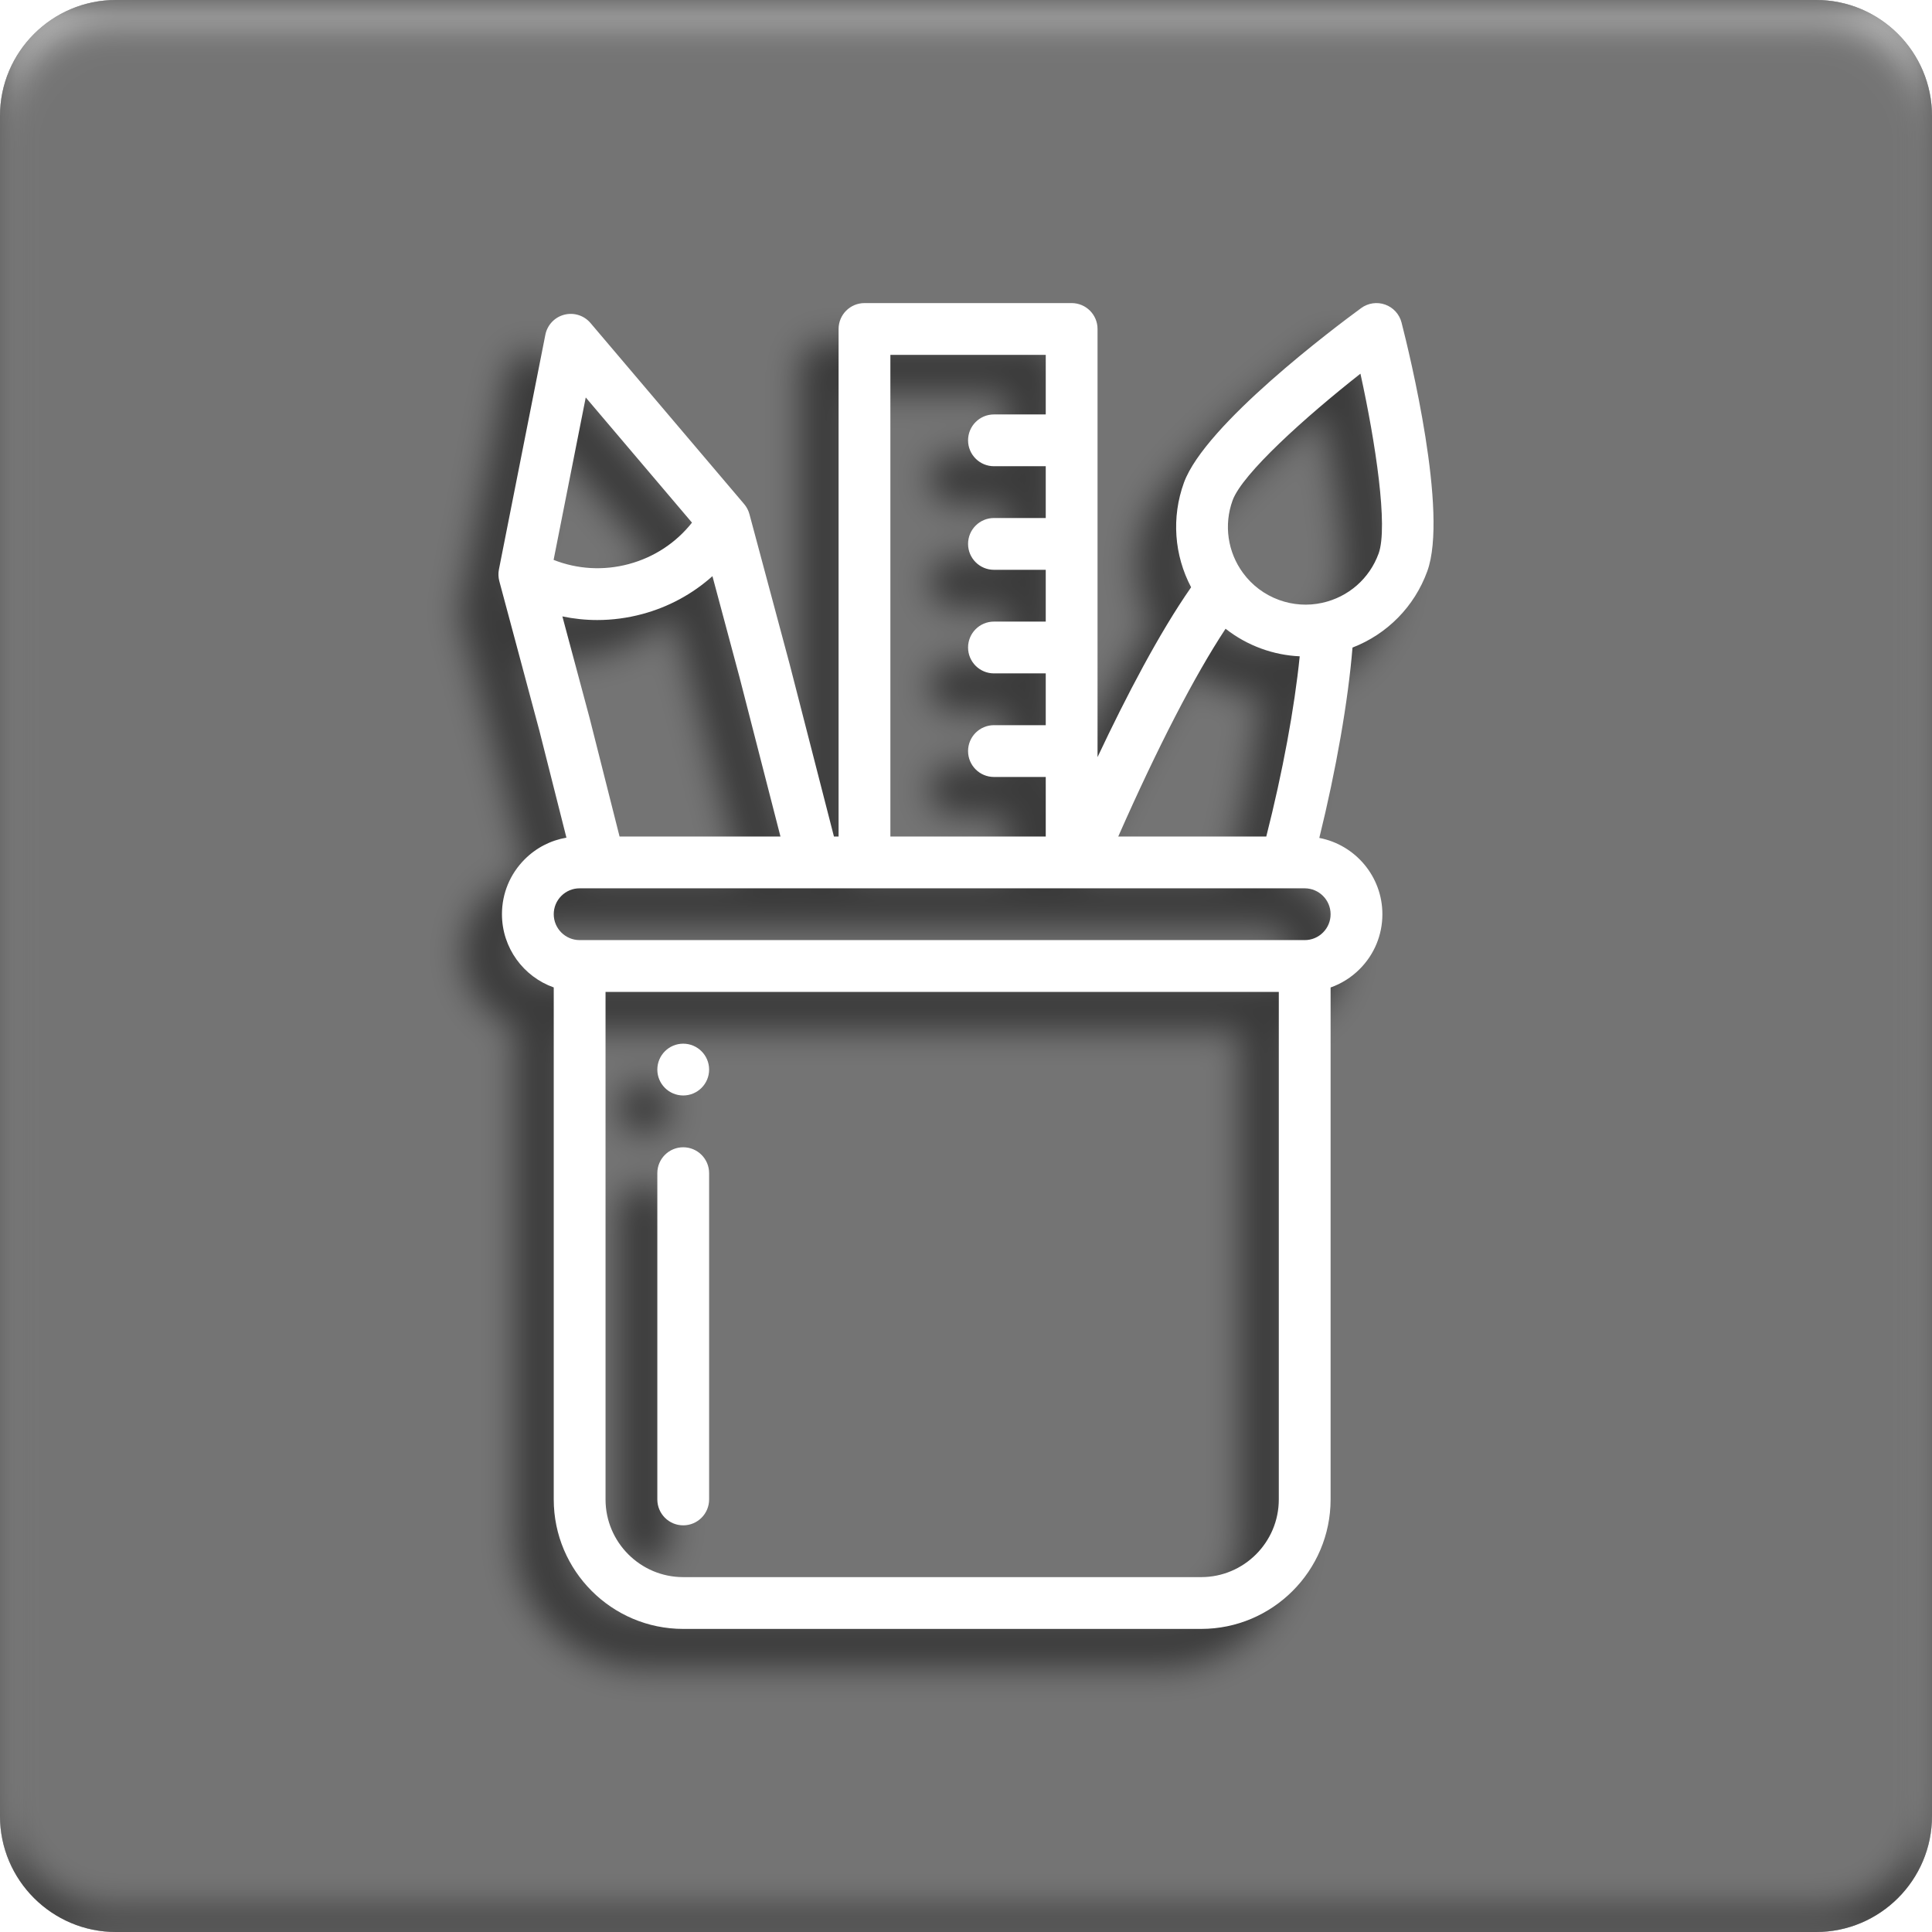
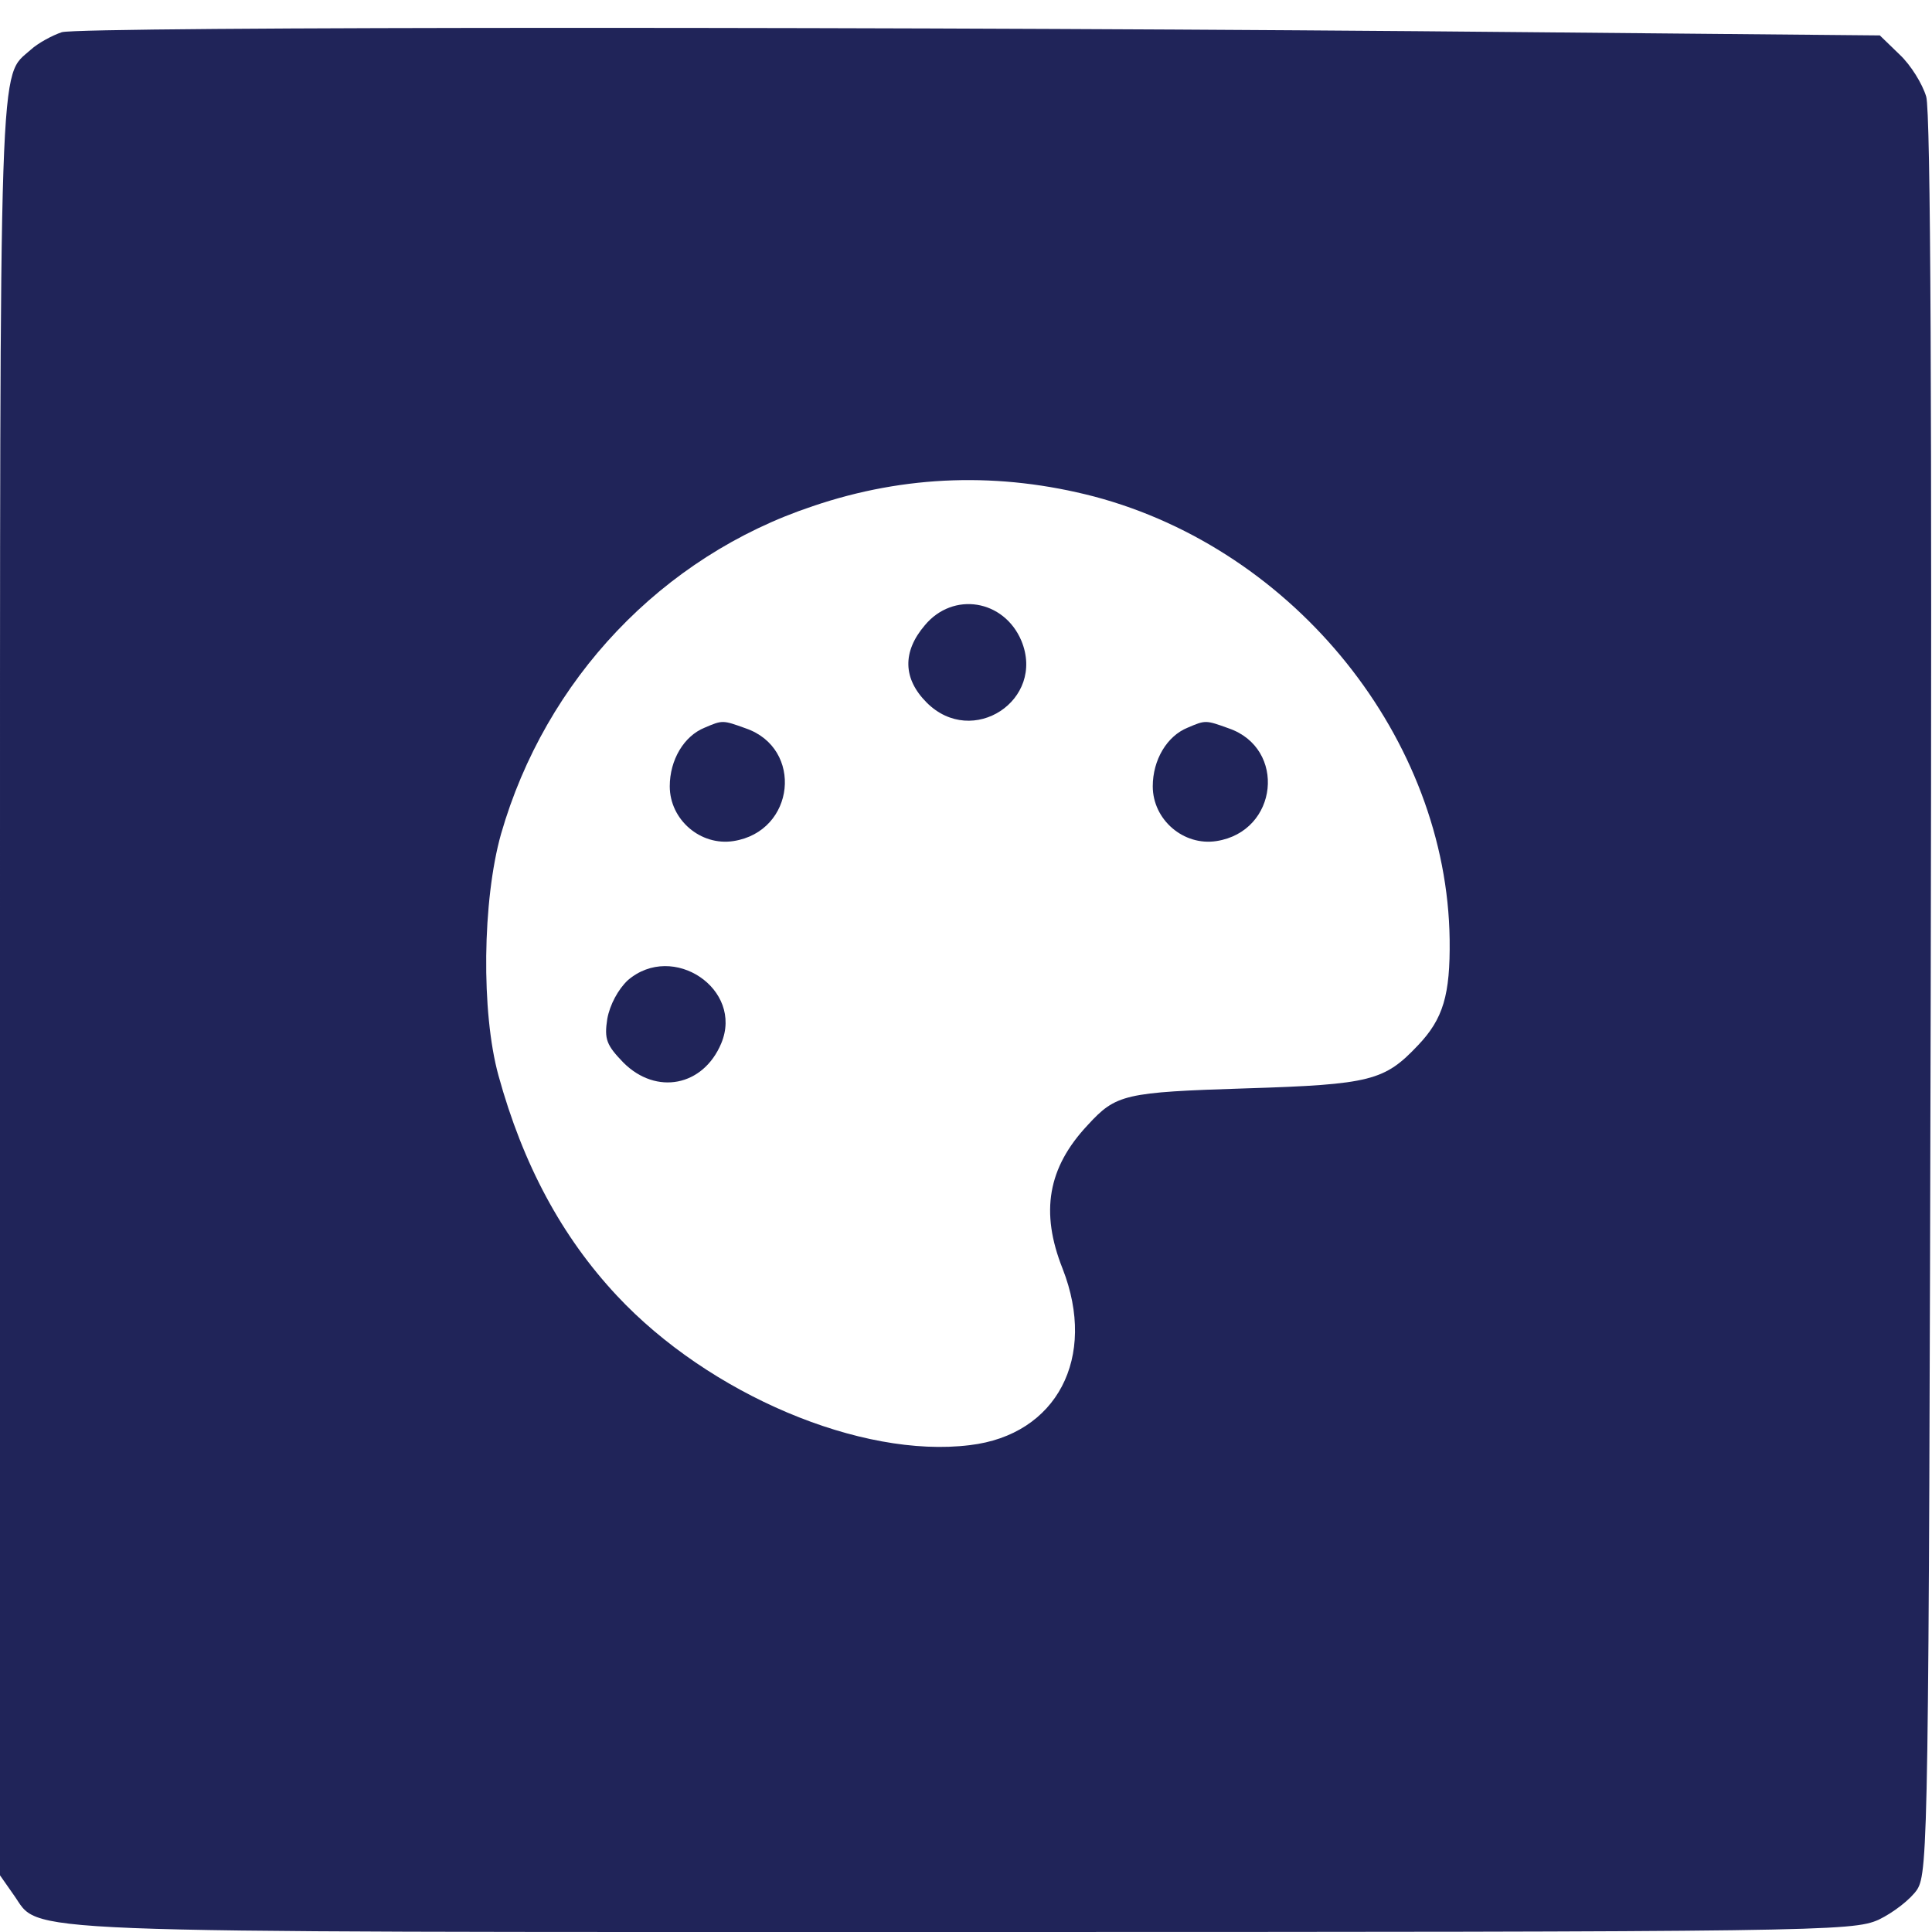
- <svg xmlns="http://www.w3.org/2000/svg" style="isolation:isolate" viewBox="0 0 250 250" width="250" height="250">
-   <defs>
-     <clipPath id="_clipPath_mhfHjLEFjrB4nblnJPgv1TpicJmKjWG3">
-       <rect width="250" height="250" />
-     </clipPath>
-   </defs>
-   <g clip-path="url(#_clipPath_mhfHjLEFjrB4nblnJPgv1TpicJmKjWG3)">
-     <rect width="250" height="250" style="fill:rgb(0,0,0)" fill-opacity="0" />
-     <defs>
-       <filter id="xwrCpYoc30G0cgtCQOWx3LqTABRzn3ak" x="-200%" y="-200%" width="400%" height="400%" filterUnits="objectBoundingBox" color-interpolation-filters="sRGB">
-         <feOffset in="SourceGraphic" dx="0" dy="3" />
-         <feGaussianBlur stdDeviation="2.147" result="pf_100_offsetBlur" />
-         <feComposite in="SourceGraphic" in2="pf_100_offsetBlur" result="pf_100_inverse" operator="out" />
-         <feFlood flood-color="#FFFFFF" flood-opacity="0.5" result="pf_100_color" />
-         <feComposite in="pf_100_color" in2="pf_100_inverse" operator="in" result="pf_100_shadow" />
-         <feComposite in="pf_100_shadow" in2="SourceGraphic" operator="over" result="_out_05lciIE2Sy0HhrTtDrMLRIKeNmk2cxwe" />
-         <feOffset in="_out_05lciIE2Sy0HhrTtDrMLRIKeNmk2cxwe" dx="0" dy="-3" />
-         <feGaussianBlur stdDeviation="2.147" result="pf_101_offsetBlur" />
-         <feComposite in="_out_05lciIE2Sy0HhrTtDrMLRIKeNmk2cxwe" in2="pf_101_offsetBlur" result="pf_101_inverse" operator="out" />
-         <feFlood flood-color="#000000" flood-opacity="0.5" result="pf_101_color" />
-         <feComposite in="pf_101_color" in2="pf_101_inverse" operator="in" result="pf_101_shadow" />
-         <feComposite in="pf_101_shadow" in2="_out_05lciIE2Sy0HhrTtDrMLRIKeNmk2cxwe" operator="over" result="_out_kadMD0rE78y3TCI665SzxPrvZ0Eq9teU" />
-         <feMerge>
-           <feMergeNode in="_out_kadMD0rE78y3TCI665SzxPrvZ0Eq9teU" />
-         </feMerge>
-       </filter>
-     </defs>
-     <g filter="url(#xwrCpYoc30G0cgtCQOWx3LqTABRzn3ak)">
-       <path d="M 15 0 L 235 0 C 243.279 0 250 6.721 250 15 L 250 235 C 250 243.279 243.279 250 235 250 L 15 250 C 6.721 250 0 243.279 0 235 L 0 15 C 0 6.721 6.721 0 15 0 Z" style="stroke:none;fill:#747474;stroke-miterlimit:10;" />
-     </g>
-     <g id="pencil-case" filter="url(#pU9BEDrvdpJTvSB7c0vSxi2uAi1sNe7h)">
-       <g id="Group">
-         <g id="Group">
-           <path d=" M 88.408 135.052 C 86.559 135.052 85.058 136.554 85.058 138.403 C 85.058 140.253 86.559 141.754 88.408 141.754 C 90.258 141.754 91.759 140.253 91.759 138.403 C 91.759 136.554 90.258 135.052 88.408 135.052 Z " id="Path" fill="rgb(255,255,255)" />
-         </g>
-       </g>
-       <g id="Group">
-         <g id="Group">
-           <path d=" M 88.408 148.456 C 86.558 148.456 85.058 149.956 85.058 151.807 L 85.058 194.027 C 85.058 195.878 86.558 197.378 88.408 197.378 C 90.259 197.378 91.759 195.878 91.759 194.027 L 91.759 151.807 C 91.759 149.956 90.259 148.456 88.408 148.456 Z " id="Path" fill="rgb(255,255,255)" />
-         </g>
-       </g>
-       <g id="Group">
-         <g id="Group">
-           <path d=" M 181.359 41.738 C 181.083 40.66 180.29 39.79 179.243 39.415 C 178.196 39.041 177.031 39.209 176.134 39.866 C 172.786 42.317 155.944 54.925 153.2 62.458 C 151.57 66.945 151.94 71.843 154.13 75.992 C 150.021 81.885 145.766 90.022 142.021 97.971 L 142.021 42.57 C 142.021 40.719 140.521 39.219 138.671 39.219 L 111.864 39.219 C 110.013 39.219 108.513 40.719 108.513 42.57 L 108.513 108.246 L 107.912 108.246 L 102.189 85.98 C 102.186 85.969 102.183 85.958 102.18 85.947 L 96.976 66.529 C 96.976 66.528 96.976 66.528 96.975 66.527 C 96.945 66.415 96.909 66.305 96.867 66.197 C 96.854 66.164 96.839 66.132 96.825 66.099 C 96.794 66.024 96.761 65.95 96.724 65.877 C 96.706 65.841 96.686 65.807 96.666 65.772 C 96.629 65.703 96.589 65.636 96.546 65.57 C 96.524 65.536 96.502 65.504 96.479 65.471 C 96.433 65.406 96.385 65.343 96.334 65.28 C 96.32 65.263 96.309 65.245 96.294 65.228 L 76.41 41.799 C 75.578 40.818 74.258 40.401 73.013 40.724 C 71.768 41.047 70.818 42.055 70.569 43.317 L 64.561 73.682 C 64.556 73.704 64.555 73.727 64.551 73.749 C 64.536 73.837 64.523 73.924 64.515 74.012 C 64.511 74.049 64.509 74.086 64.506 74.124 C 64.501 74.207 64.499 74.29 64.5 74.374 C 64.501 74.413 64.501 74.452 64.503 74.49 C 64.507 74.576 64.515 74.661 64.526 74.745 C 64.53 74.78 64.533 74.815 64.538 74.849 C 64.557 74.968 64.58 75.085 64.611 75.2 L 69.809 94.599 L 73.296 108.393 C 71.262 108.74 69.387 109.701 67.898 111.191 C 65.999 113.09 64.953 115.614 64.953 118.298 C 64.953 122.666 67.754 126.391 71.654 127.774 L 71.654 194.027 C 71.654 203.265 79.17 210.781 88.408 210.781 L 155.425 210.781 C 164.663 210.781 172.179 203.265 172.179 194.027 L 172.179 127.78 C 173.575 127.287 174.856 126.484 175.935 125.406 C 177.835 123.507 178.88 120.982 178.88 118.298 C 178.88 113.402 175.361 109.315 170.719 108.427 C 172.905 99.546 174.446 90.72 175.014 83.795 C 179.488 82.065 183.016 78.514 184.69 73.917 C 187.438 66.369 182.397 45.787 181.359 41.738 Z  M 158.588 81.357 C 159.974 82.447 161.53 83.318 163.215 83.931 C 164.825 84.517 166.499 84.85 168.182 84.927 C 167.51 91.608 165.971 99.926 163.856 108.246 L 144.701 108.246 C 149.818 96.651 154.545 87.502 158.588 81.357 Z  M 115.215 45.921 L 135.32 45.921 L 135.32 53.628 L 128.618 53.628 C 126.768 53.628 125.267 55.128 125.267 56.978 C 125.267 58.829 126.768 60.329 128.618 60.329 L 135.32 60.329 L 135.32 67.031 L 128.618 67.031 C 126.768 67.031 125.267 68.531 125.267 70.382 C 125.267 72.232 126.768 73.733 128.618 73.733 L 135.32 73.733 L 135.32 80.434 L 128.618 80.434 C 126.768 80.434 125.267 81.934 125.267 83.785 C 125.267 85.636 126.768 87.136 128.618 87.136 L 135.32 87.136 L 135.32 93.837 L 128.618 93.837 C 126.768 93.837 125.267 95.338 125.267 97.188 C 125.267 99.039 126.768 100.539 128.618 100.539 L 135.32 100.539 L 135.32 108.246 L 115.215 108.246 L 115.215 45.921 Z  M 75.795 51.431 L 89.542 67.629 C 87.475 70.24 84.638 72.112 81.363 72.989 C 78.1 73.864 74.721 73.665 71.636 72.45 L 75.795 51.431 Z  M 72.771 79.762 C 74.255 80.073 75.767 80.232 77.288 80.232 C 79.225 80.232 81.175 79.977 83.097 79.463 C 86.527 78.544 89.617 76.857 92.189 74.555 L 95.702 87.666 L 100.992 108.246 L 80.171 108.246 L 76.3 92.932 C 76.296 92.917 76.292 92.902 76.288 92.886 L 72.771 79.762 Z  M 165.477 194.027 C 165.477 199.57 160.968 204.079 155.425 204.079 L 88.408 204.079 C 82.865 204.079 78.356 199.57 78.356 194.027 L 78.356 128.351 L 165.477 128.351 L 165.477 194.027 Z  M 172.179 118.298 C 172.179 119.192 171.83 120.034 171.197 120.667 C 170.563 121.3 169.722 121.649 168.828 121.649 L 75.005 121.649 C 73.157 121.649 71.654 120.146 71.654 118.298 C 71.654 117.404 72.003 116.563 72.636 115.93 C 73.27 115.296 74.111 114.948 75.005 114.948 L 105.291 114.948 C 105.298 114.948 105.304 114.948 105.311 114.948 C 105.315 114.948 105.32 114.948 105.324 114.948 L 139.577 114.948 C 139.583 114.948 139.588 114.948 139.594 114.948 C 139.597 114.948 139.601 114.948 139.605 114.948 L 166.435 114.948 C 166.439 114.948 166.443 114.948 166.448 114.948 C 166.454 114.948 166.461 114.948 166.467 114.948 L 168.828 114.948 C 170.675 114.948 172.179 116.451 172.179 118.298 Z  M 178.392 71.625 C 177.21 74.872 174.485 77.257 171.097 78.005 C 169.243 78.418 167.31 78.29 165.507 77.634 C 163.639 76.954 162.031 75.751 160.858 74.156 C 160.857 74.156 160.857 74.155 160.856 74.154 C 158.853 71.436 158.346 67.92 159.498 64.75 C 160.753 61.301 168.927 53.948 176.041 48.354 C 177.998 57.247 179.646 68.182 178.392 71.625 Z " id="Compound Path" fill="rgb(255,255,255)" />
-         </g>
-       </g>
-     </g>
-     <defs>
-       <filter id="pU9BEDrvdpJTvSB7c0vSxi2uAi1sNe7h" x="-200%" y="-200%" width="400%" height="400%" filterUnits="objectBoundingBox" color-interpolation-filters="sRGB">
-         <feGaussianBlur in="SourceGraphic" stdDeviation="2.147" />
-         <feOffset dx="-5" dy="5" result="pf_100_offsetBlur" />
-         <feFlood flood-color="#000000" flood-opacity="0.5" />
-         <feComposite in2="pf_100_offsetBlur" operator="in" result="pf_100_dropShadow" />
-         <feBlend in="SourceGraphic" in2="pf_100_dropShadow" mode="normal" />
-       </filter>
-     </defs>
+ <svg xmlns="http://www.w3.org/2000/svg" version="1.0" width="300pt" height="300pt" viewBox="0 0 300 300" preserveAspectRatio="xMidYMid meet">
+   <g transform="translate(0,300) scale(0.1,-0.1)" fill="#202459" stroke="none">
+     <path d="M96 2950 c-15 -5 -37 -17 -48 -27 -50 -45 -48 25 -48 -1453 l0 -1382 21 -30 c44 -61 -39 -58 1471 -58 1336 0 1384 1 1425 19 23 11 50 32 60 47 17 27 18 90 21 1389 2 908 0 1372 -7 1395 -6 20 -24 49 -41 65 l-31 30 -542 5 c-926 9 -2251 9 -2281 0z m1603 -721 c313 -83 548 -377 552 -688 1 -86 -10 -123 -49 -164 -52 -55 -73 -61 -267 -67 -189 -6 -202 -9 -246 -57 -62 -66 -74 -135 -39 -223 54 -138 -9 -258 -144 -274 -169 -21 -405 79 -548 232 -86 92 -146 204 -184 342 -27 98 -25 272 4 375 69 240 250 431 484 509 144 49 291 53 437 15z" />
+     <path d="M1436 2029 c-35 -41 -34 -83 3 -120 71 -71 185 4 147 96 -27 64 -106 77 -150 24z" />
+     <path d="M1094 1870 c-32 -13 -54 -50 -54 -91 0 -52 48 -93 99 -85 96 15 109 144 19 175 -36 13 -36 13 -64 1z" />
+     <path d="M1844 1870 c-32 -13 -54 -50 -54 -91 0 -52 48 -93 99 -85 96 15 109 144 19 175 -36 13 -36 13 -64 1z" />
+     <path d="M975 1478 c-15 -14 -28 -38 -32 -60 -5 -32 -1 -41 25 -68 51 -51 124 -37 152 30 35 84 -75 158 -145 98z" />
  </g>
</svg>
